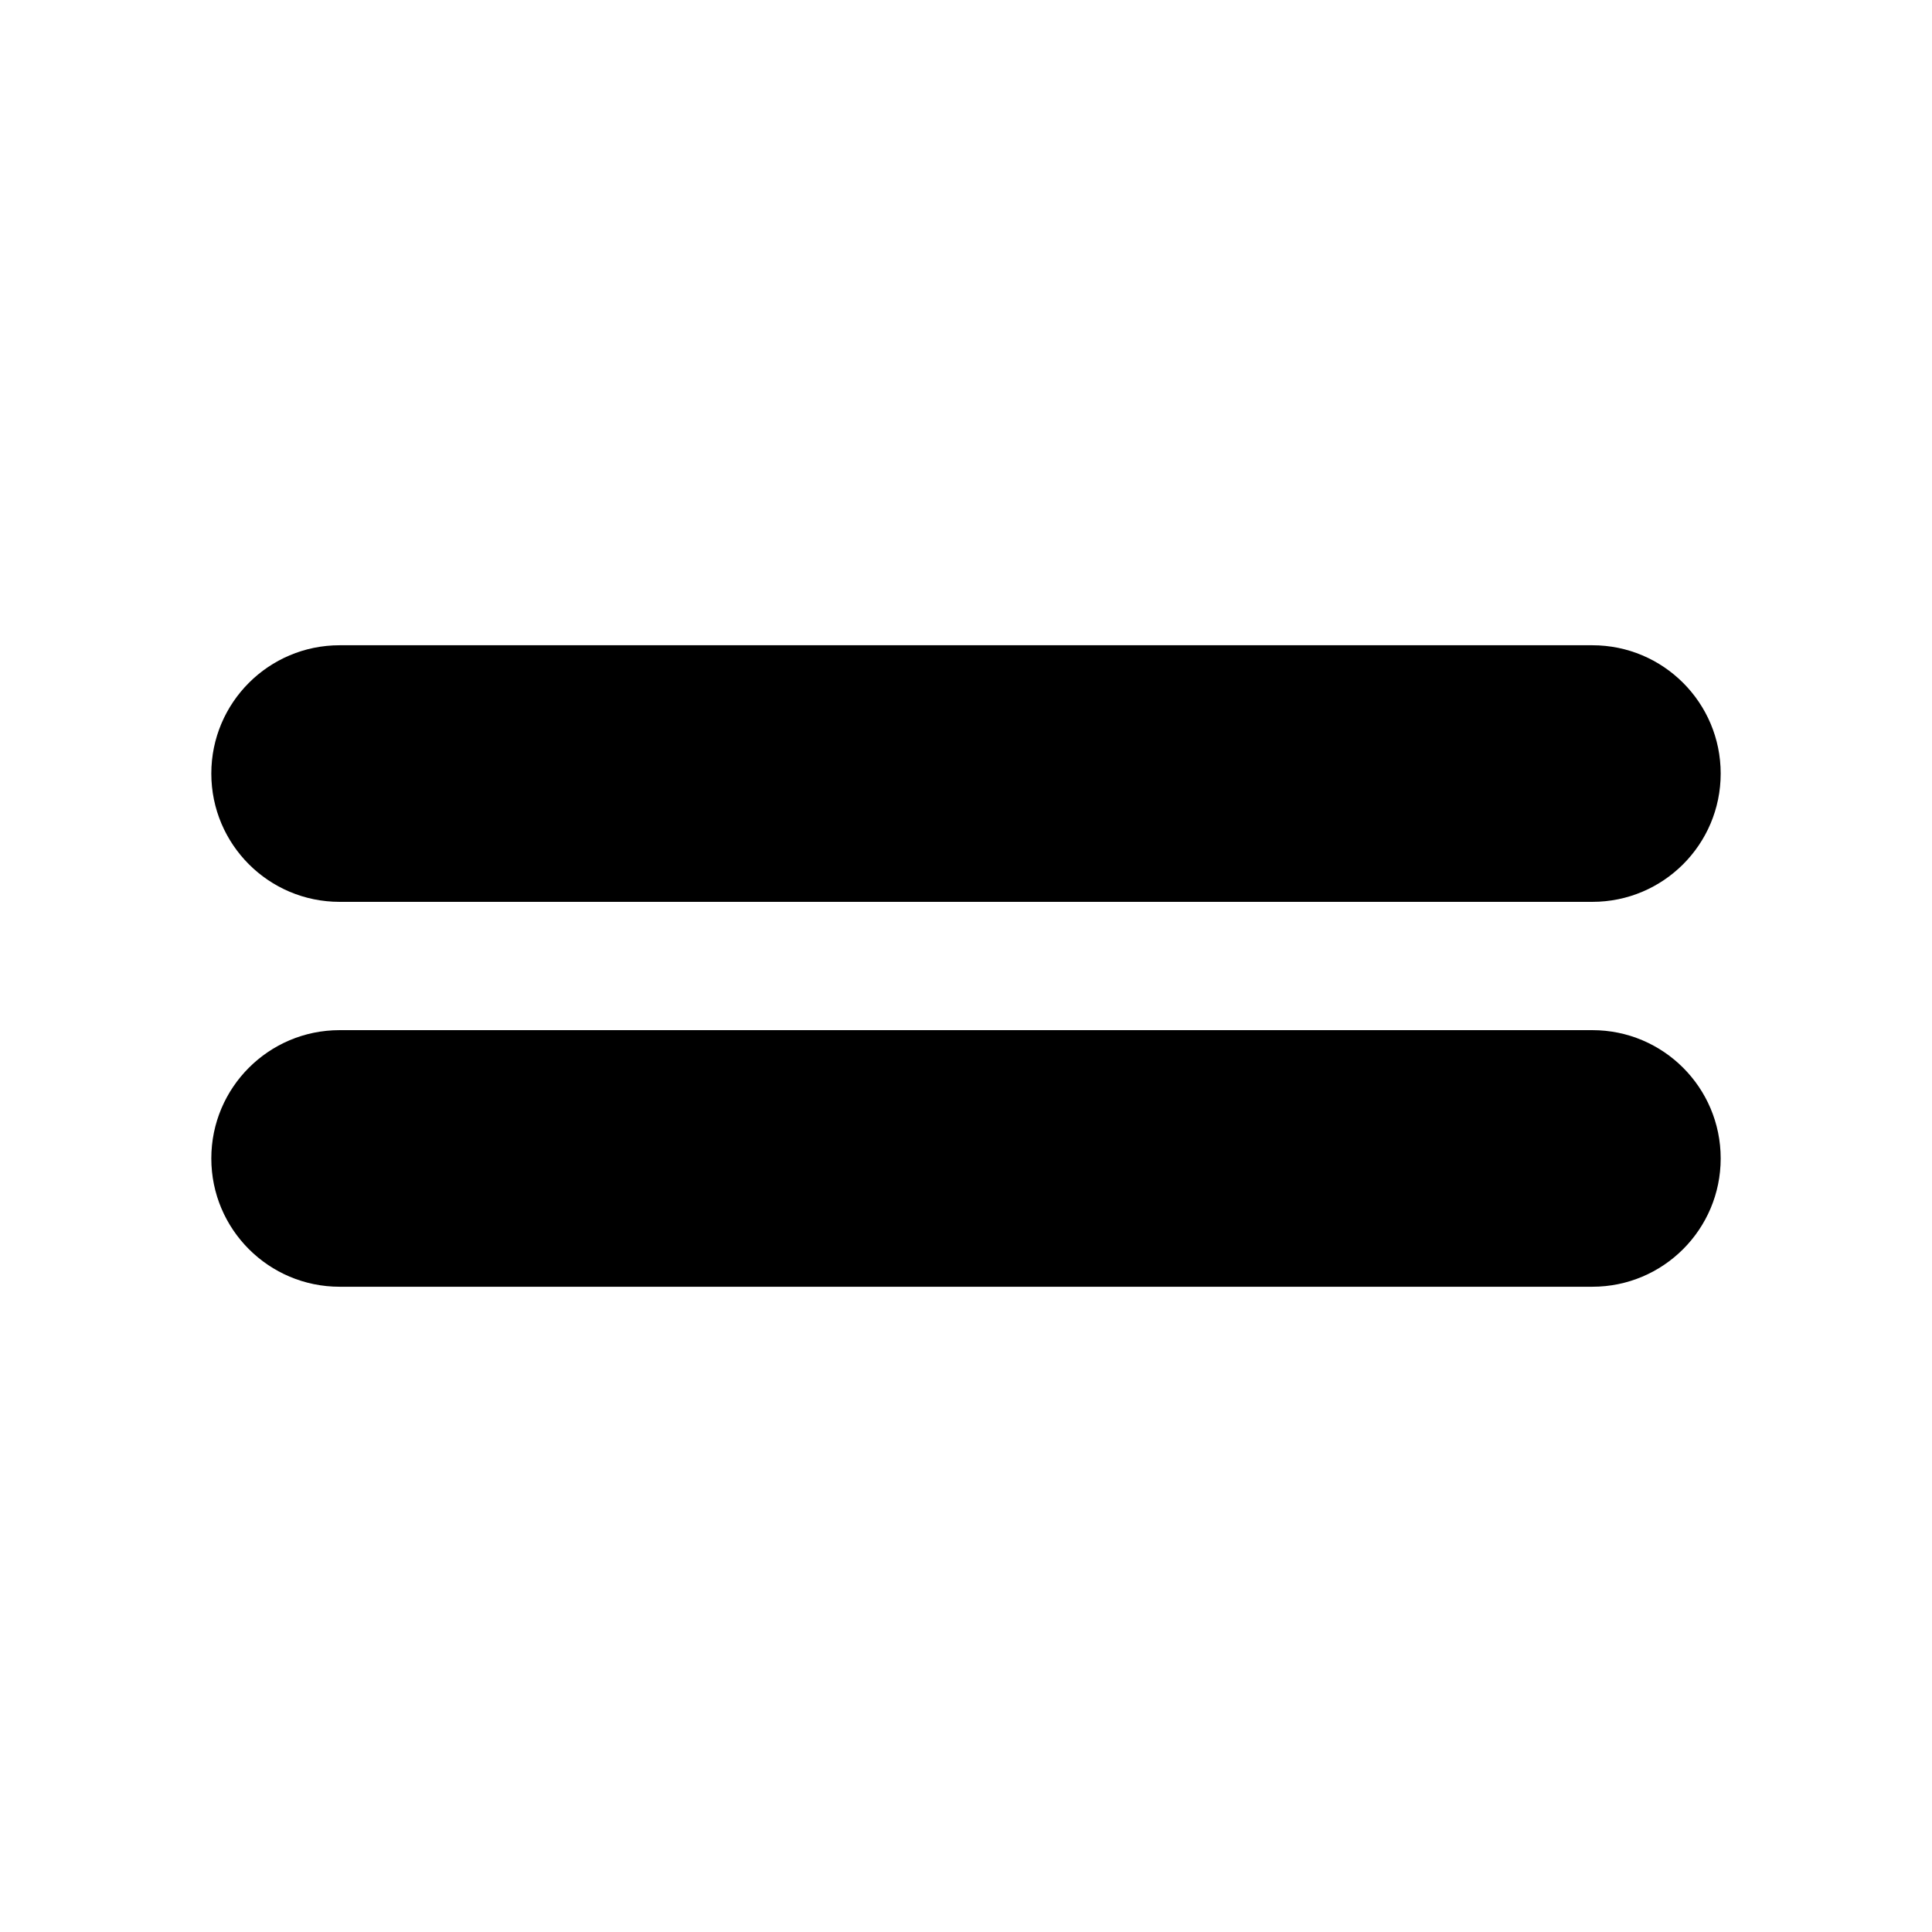
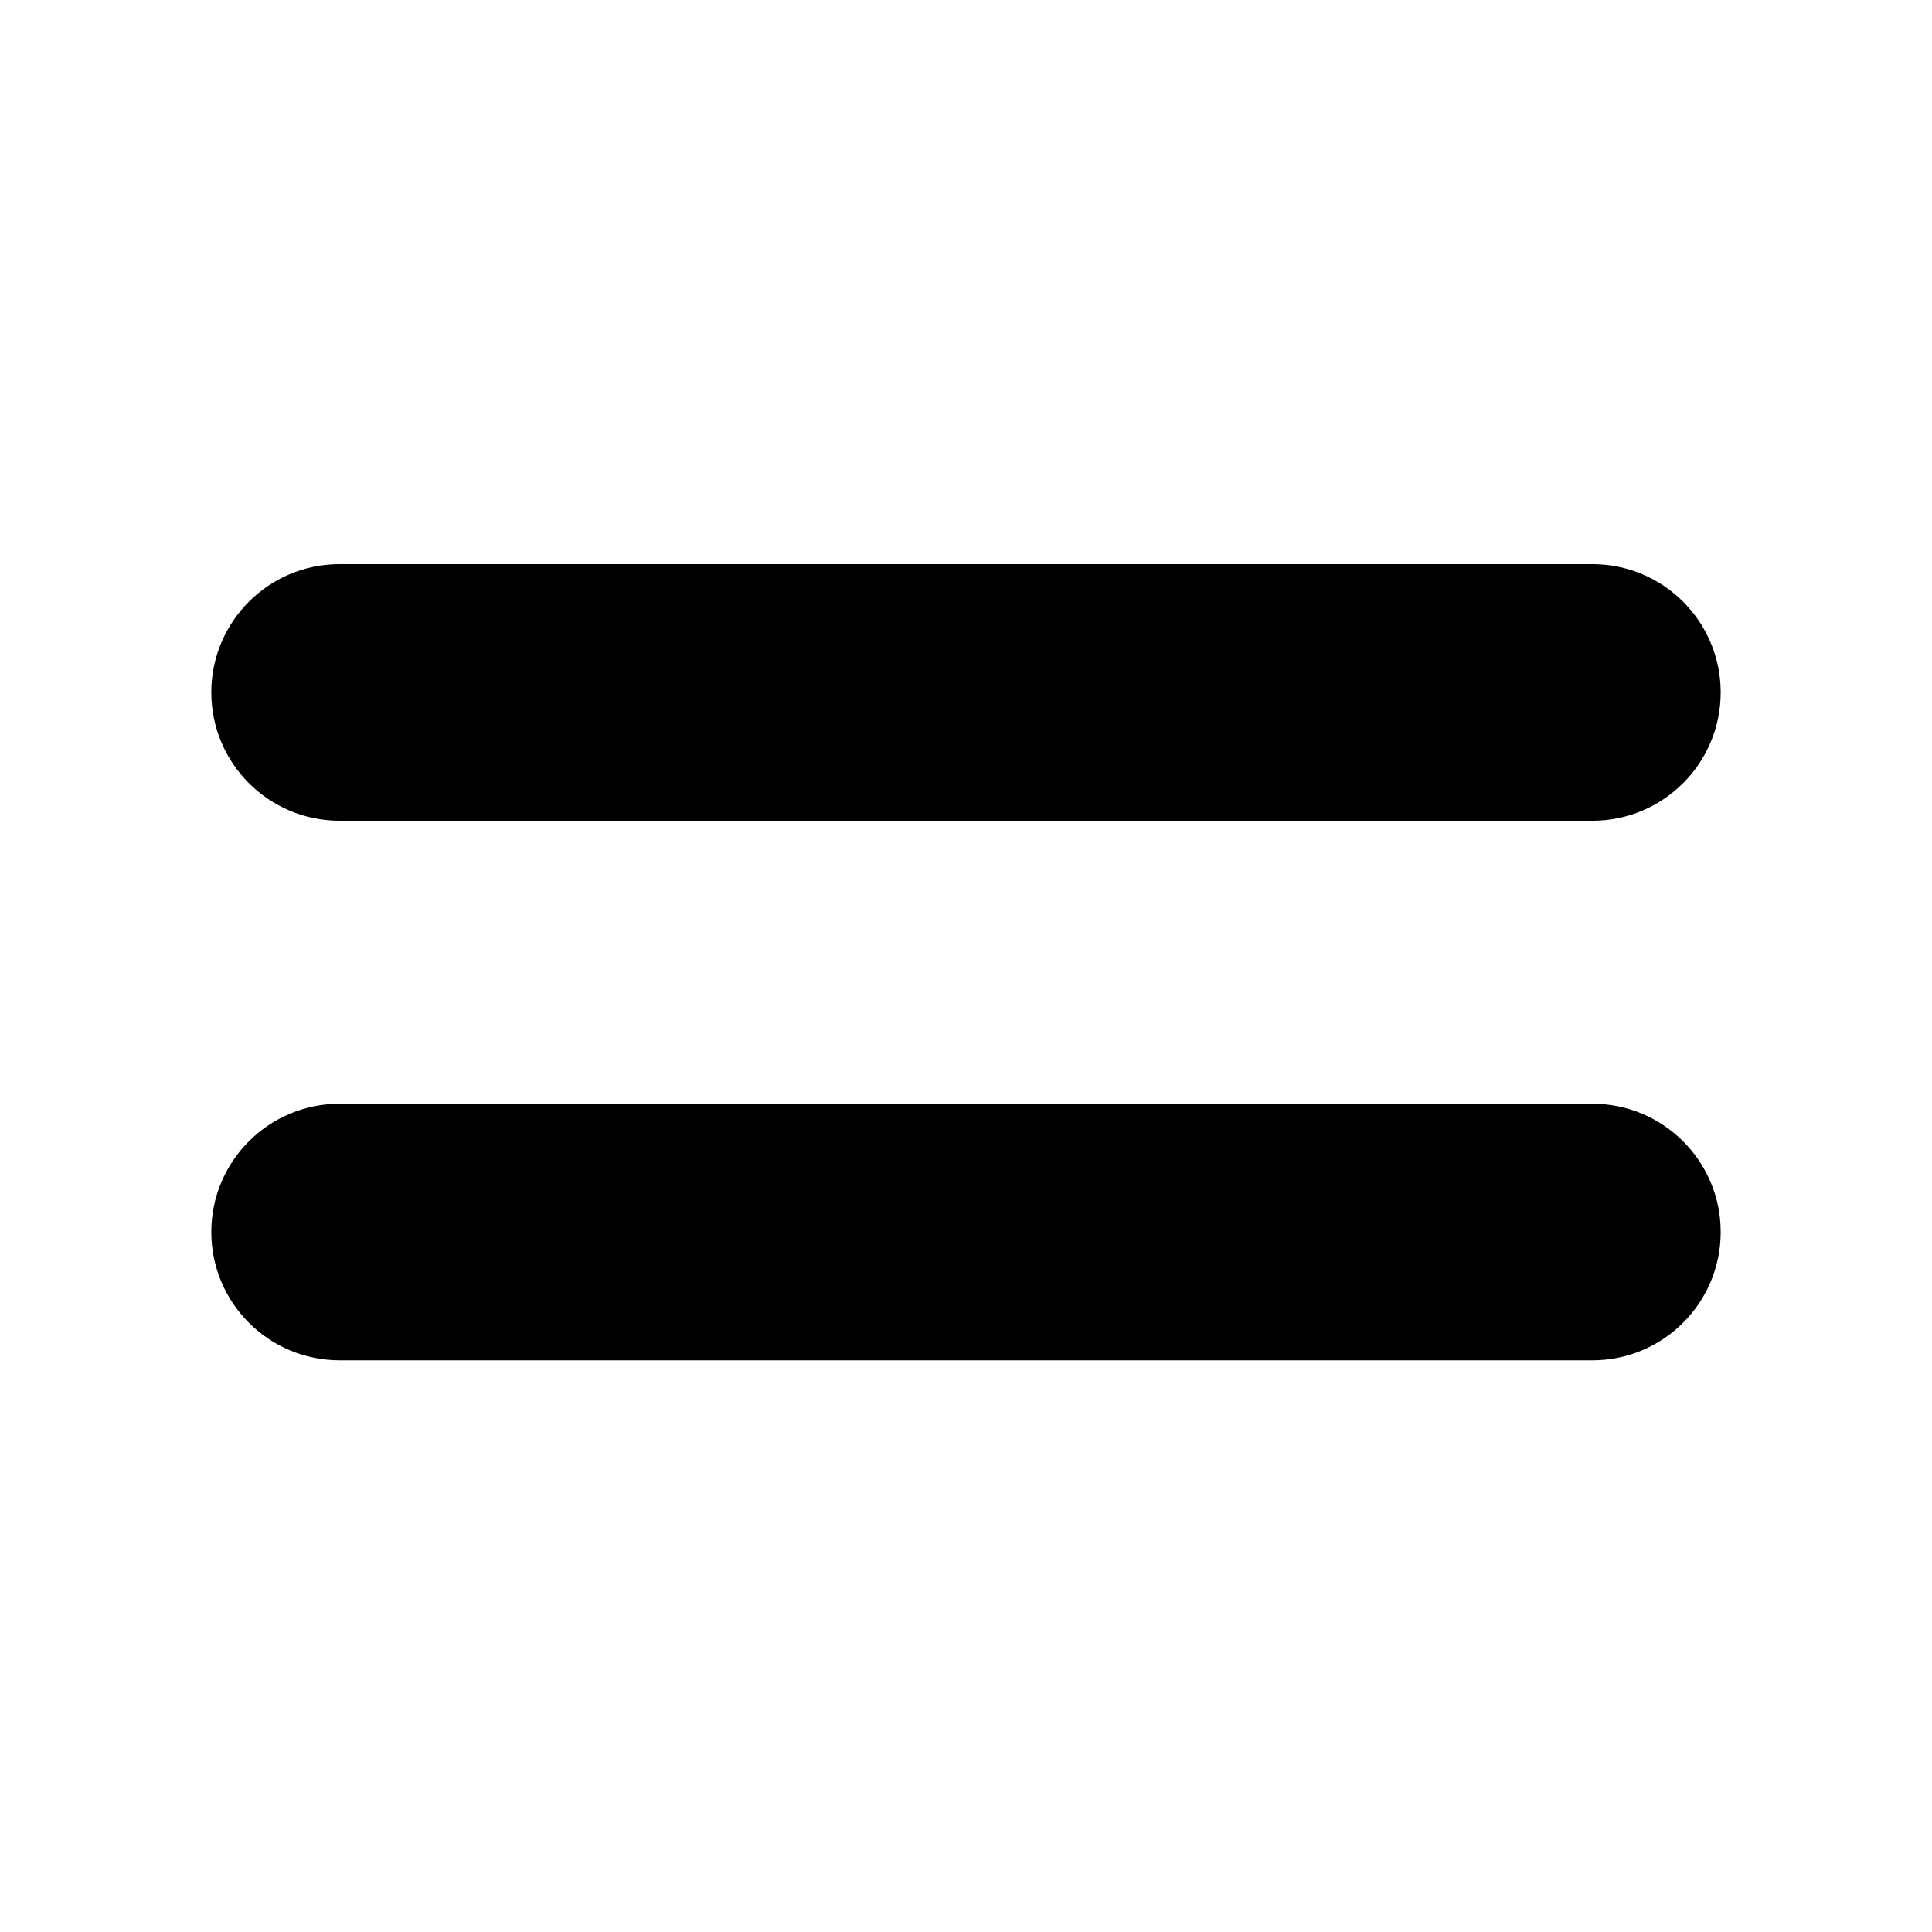
<svg xmlns="http://www.w3.org/2000/svg" viewBox="0 0 512 512">
-   <path d="M56 205 A34 34 0 0 1 90 171 L422 171 A34 34 0 0 1 456 205 A34 34 0 0 1 422 239 L90 239 A34 34 0 0 1 56 205 Z M56 307 A34 34 0 0 1 90 273 L422 273 A34 34 0 0 1 456 307 A34 34 0 0 1 422 341 L90 341 A34 34 0 0 1 56 307 Z" />
+   <path d="M56 183.5 A34 34 0 0 1 90 149.5 L422 149.5 A34 34 0 0 1 456 183.5 A34 34 0 0 1 422 217.5 L90 217.5 A34 34 0 0 1 56 183.5 Z M56 326.5 A34 34 0 0 1 90 292.5 L422 292.5 A34 34 0 0 1 456 326.5 A34 34 0 0 1 422 360.5 L90 360.5 A34 34 0 0 1 56 326.5 Z" />
</svg>
